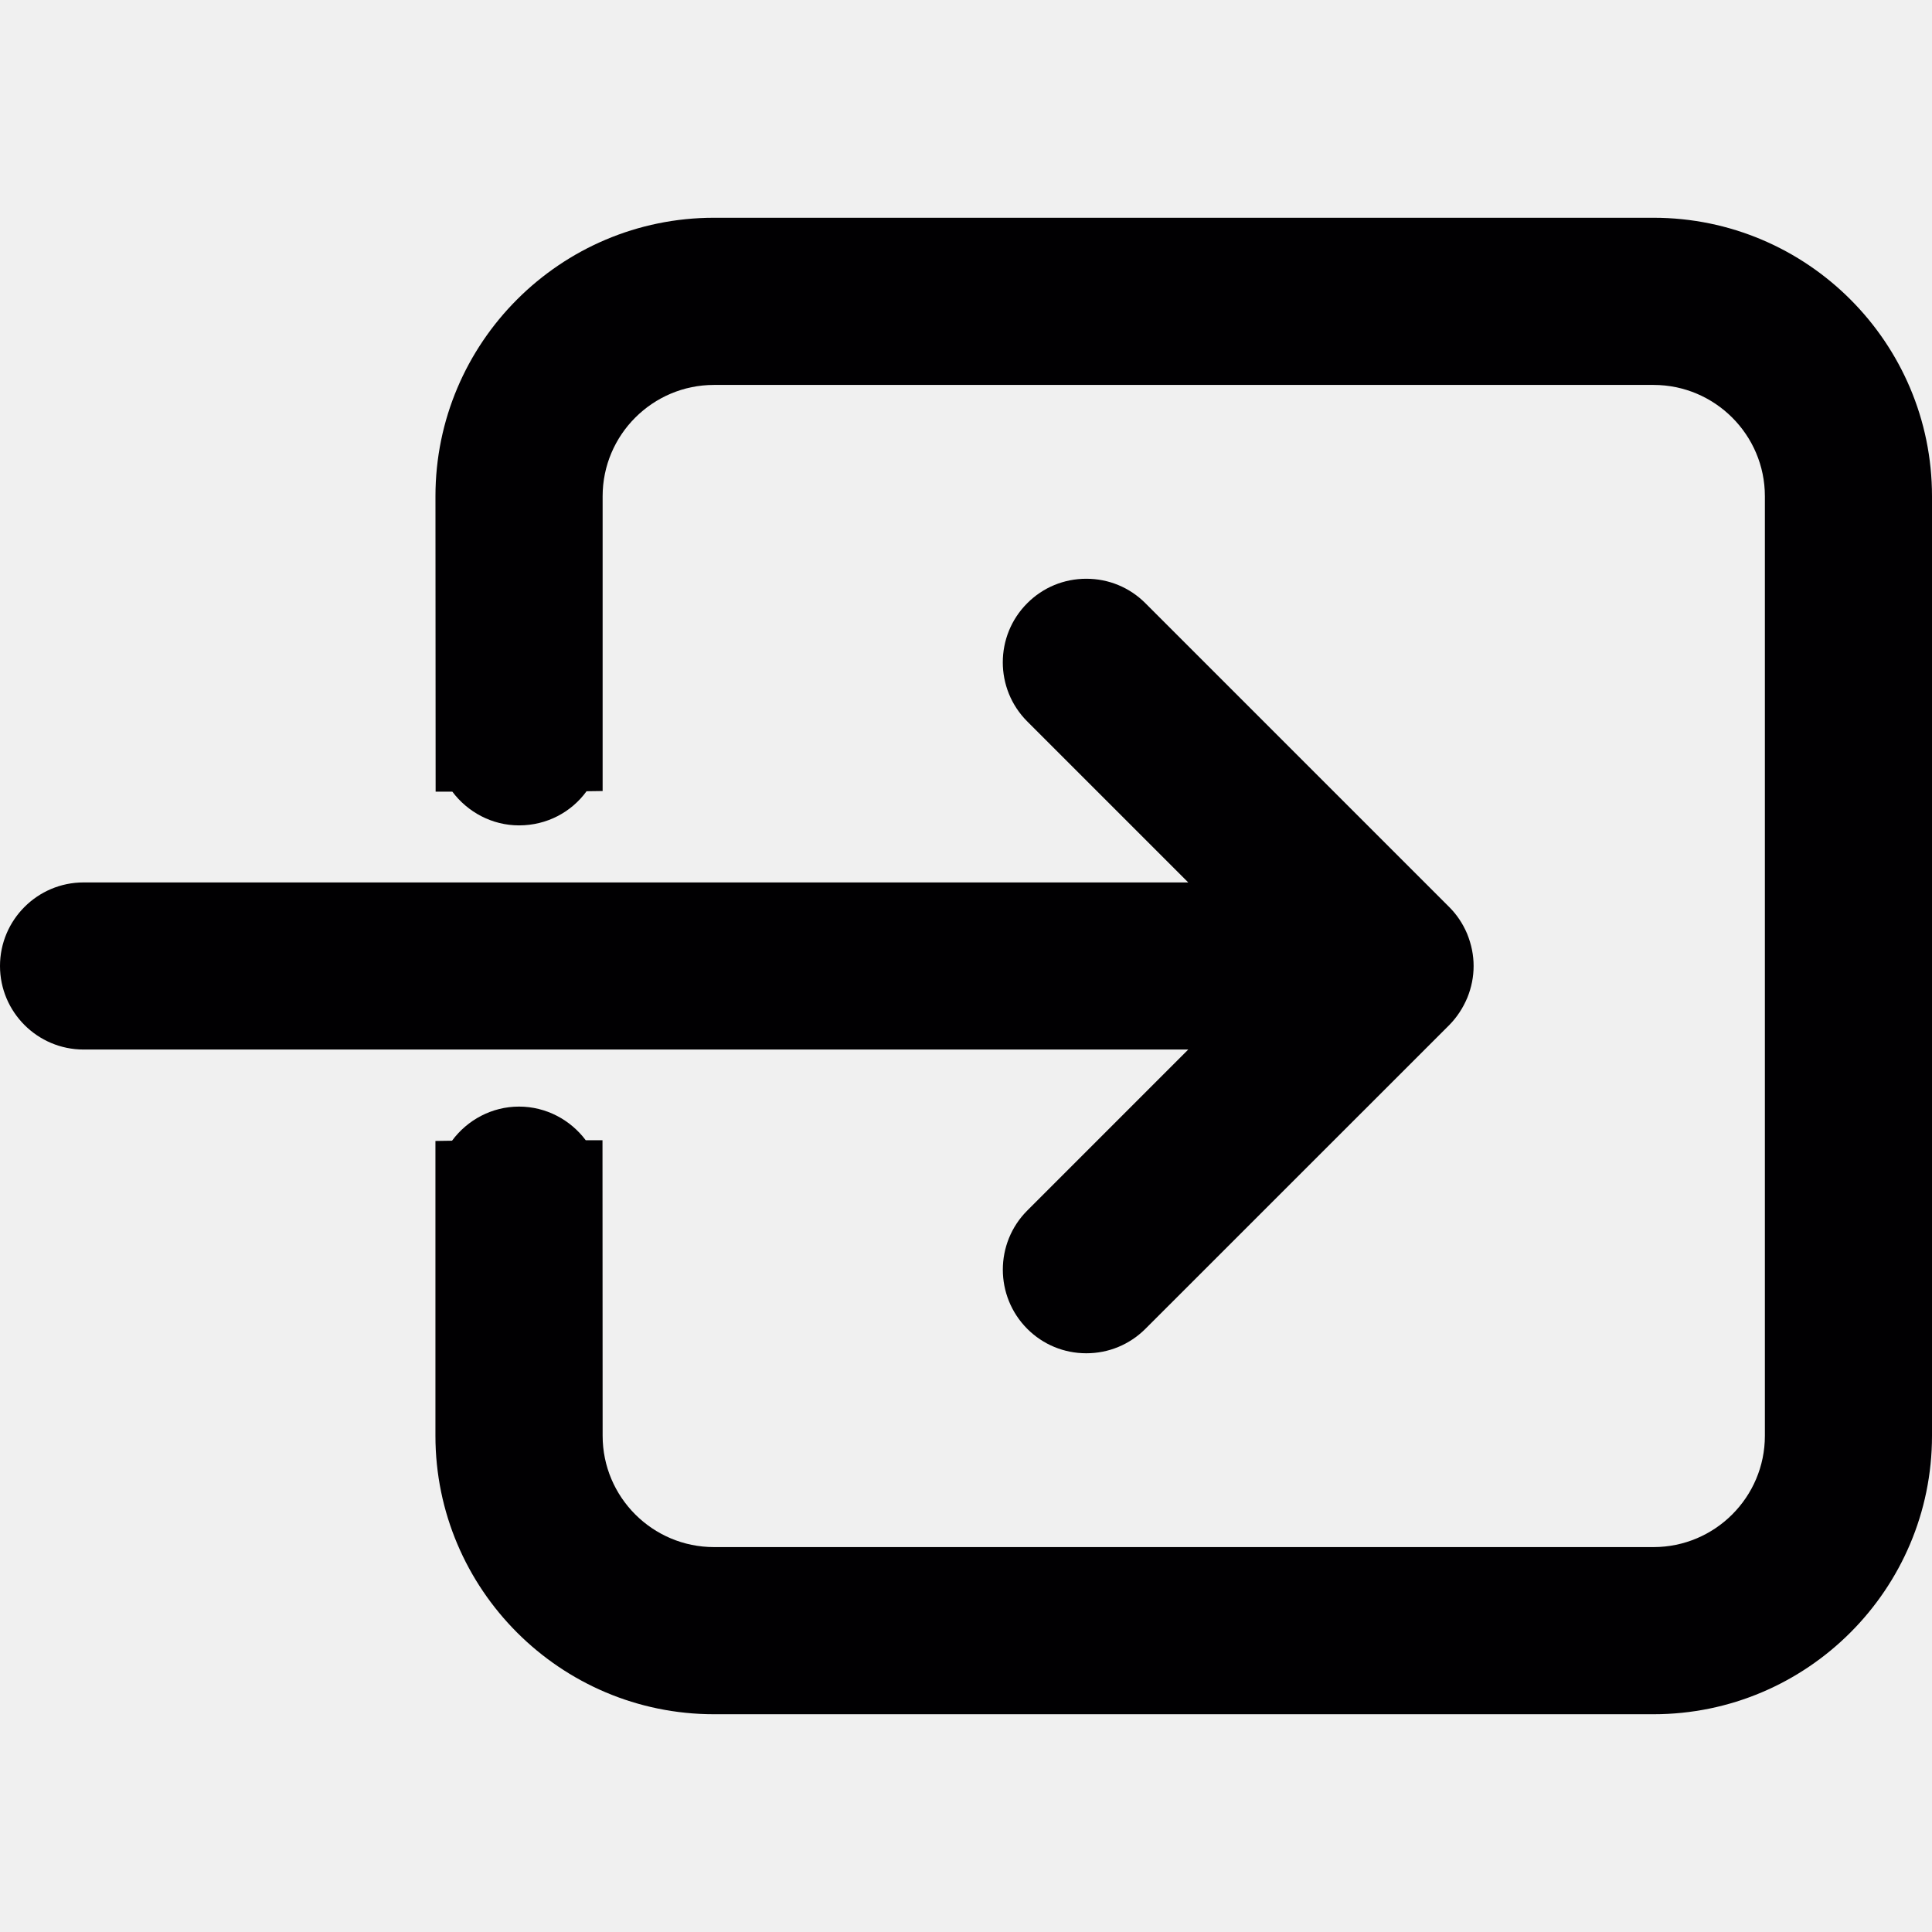
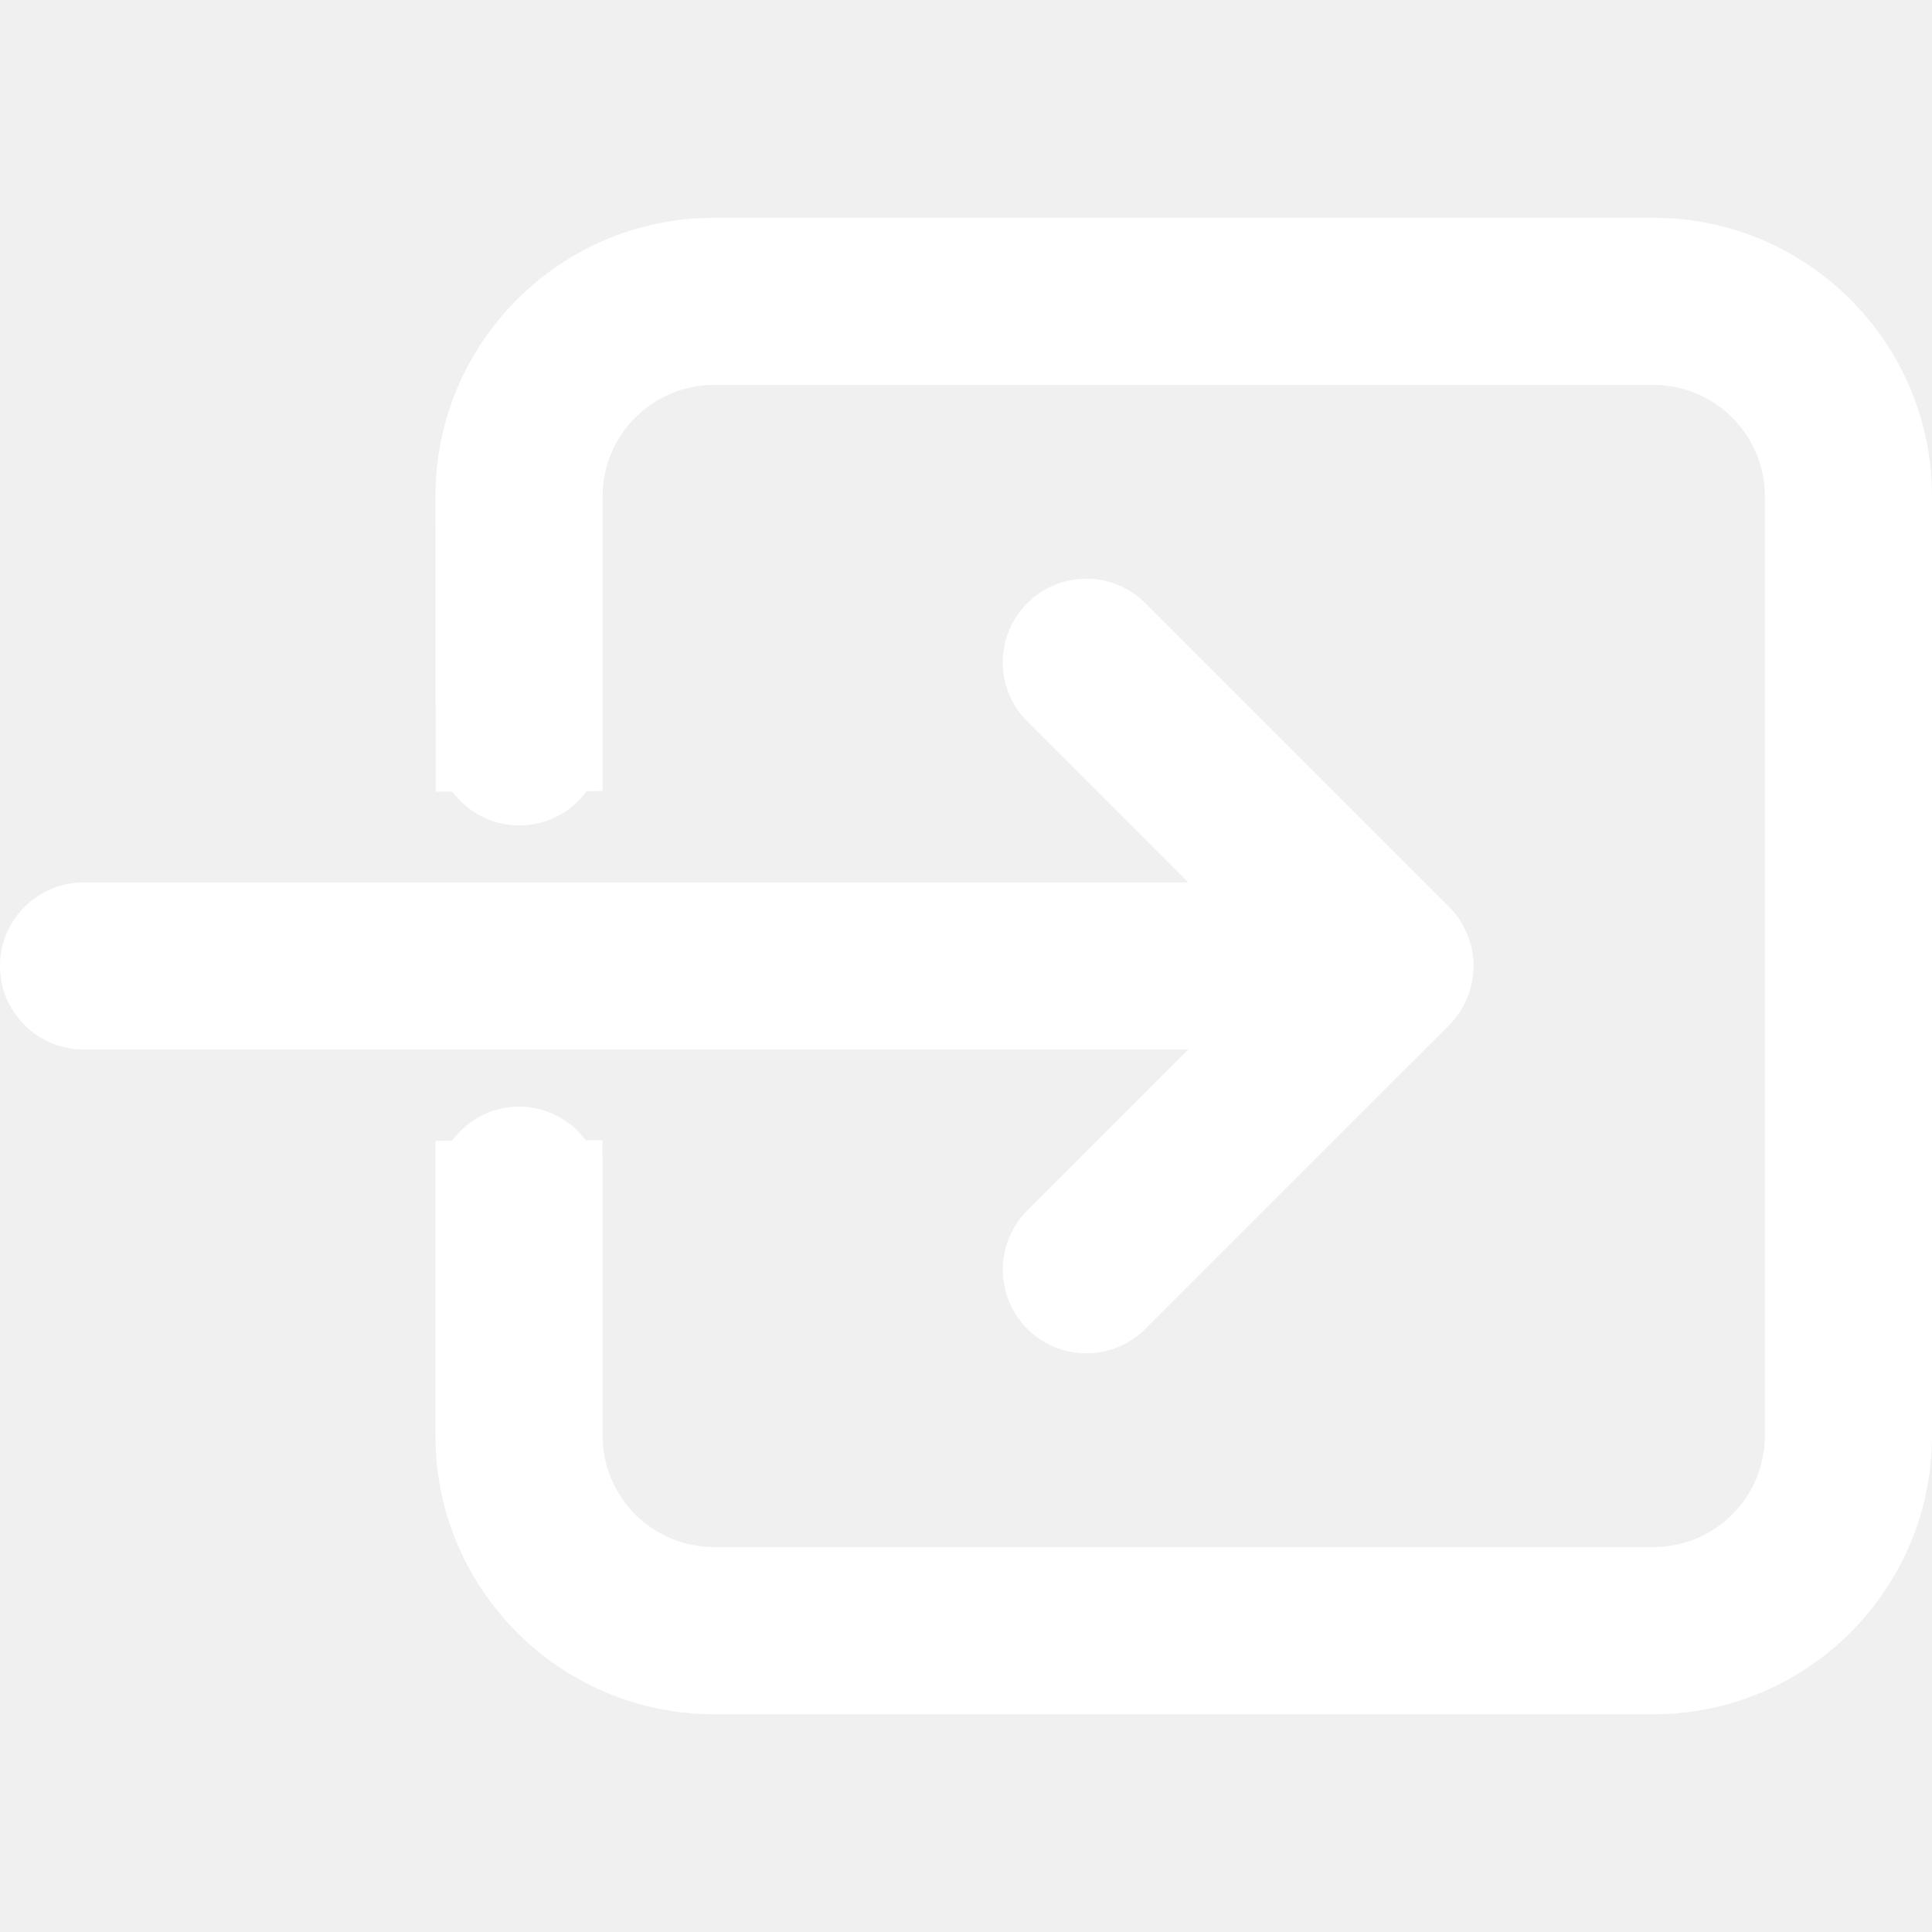
<svg xmlns="http://www.w3.org/2000/svg" height="800px" width="800px" version="1.1" id="Capa_1" viewBox="0 0 377.341 377.341" xml:space="preserve">
  <g>
    <g>
-       <path style="fill:#010002;" d="M200.631,236.439c-6.353,6.358-6.358,16.709,0,23.094c3.079,3.079,7.174,4.776,11.536,4.776    s8.452-1.692,11.547-4.776l59.362-59.346c1.474-1.507,2.643-3.263,3.519-5.347c0.805-1.996,1.218-4.063,1.218-6.168    c0-2.105-0.408-4.172-1.273-6.315c-0.843-1.985-2.023-3.742-3.514-5.227l-59.313-59.313c-3.079-3.084-7.18-4.781-11.547-4.781    c-4.368,0-8.469,1.702-11.536,4.781c-6.364,6.364-6.364,16.72,0,23.083l31.449,31.449H16.317C7.321,172.35,0,179.677,0,188.668    s7.321,16.317,16.317,16.317h215.762L200.631,236.439z" />
-       <path style="fill:#010002;" d="M322.95,42.531H139.452c-30.002,0-54.402,24.4-54.402,54.391l0.033,57.698h3.263    c2.986,3.987,7.74,6.587,13.032,6.587c5.45,0,10.231-2.605,13.184-6.668l3.138-0.044V96.921c0-11.982,9.758-21.74,21.751-21.74    H322.95c11.988,0,21.751,9.758,21.751,21.74v183.503c0,11.993-9.763,21.74-21.751,21.74H139.452    c-11.993,0-21.751-9.747-21.751-21.74l-0.027-57.725H114.4c-2.986-3.981-7.74-6.57-13.027-6.57    c-5.325,0-10.106,2.627-13.086,6.663l-3.242,0.049v57.583c0,29.986,24.4,54.385,54.402,54.385H322.95    c29.996,0,54.391-24.4,54.391-54.385V96.921C377.341,66.93,352.946,42.531,322.95,42.531z" />
+       <path style="fill:white;" d="M200.631,236.439c-6.353,6.358-6.358,16.709,0,23.094c3.079,3.079,7.174,4.776,11.536,4.776    s8.452-1.692,11.547-4.776l59.362-59.346c1.474-1.507,2.643-3.263,3.519-5.347c0.805-1.996,1.218-4.063,1.218-6.168    c0-2.105-0.408-4.172-1.273-6.315c-0.843-1.985-2.023-3.742-3.514-5.227l-59.313-59.313c-3.079-3.084-7.18-4.781-11.547-4.781    c-4.368,0-8.469,1.702-11.536,4.781c-6.364,6.364-6.364,16.72,0,23.083l31.449,31.449H16.317C7.321,172.35,0,179.677,0,188.668    s7.321,16.317,16.317,16.317h215.762L200.631,236.439z" />
+       <path style="fill:white;" d="M322.95,42.531H139.452c-30.002,0-54.402,24.4-54.402,54.391l0.033,57.698h3.263    c2.986,3.987,7.74,6.587,13.032,6.587c5.45,0,10.231-2.605,13.184-6.668l3.138-0.044V96.921c0-11.982,9.758-21.74,21.751-21.74    H322.95c11.988,0,21.751,9.758,21.751,21.74v183.503c0,11.993-9.763,21.74-21.751,21.74H139.452    c-11.993,0-21.751-9.747-21.751-21.74l-0.027-57.725H114.4c-2.986-3.981-7.74-6.57-13.027-6.57    c-5.325,0-10.106,2.627-13.086,6.663l-3.242,0.049v57.583c0,29.986,24.4,54.385,54.402,54.385H322.95    c29.996,0,54.391-24.4,54.391-54.385V96.921C377.341,66.93,352.946,42.531,322.95,42.531z" />
    </g>
  </g>
</svg>
